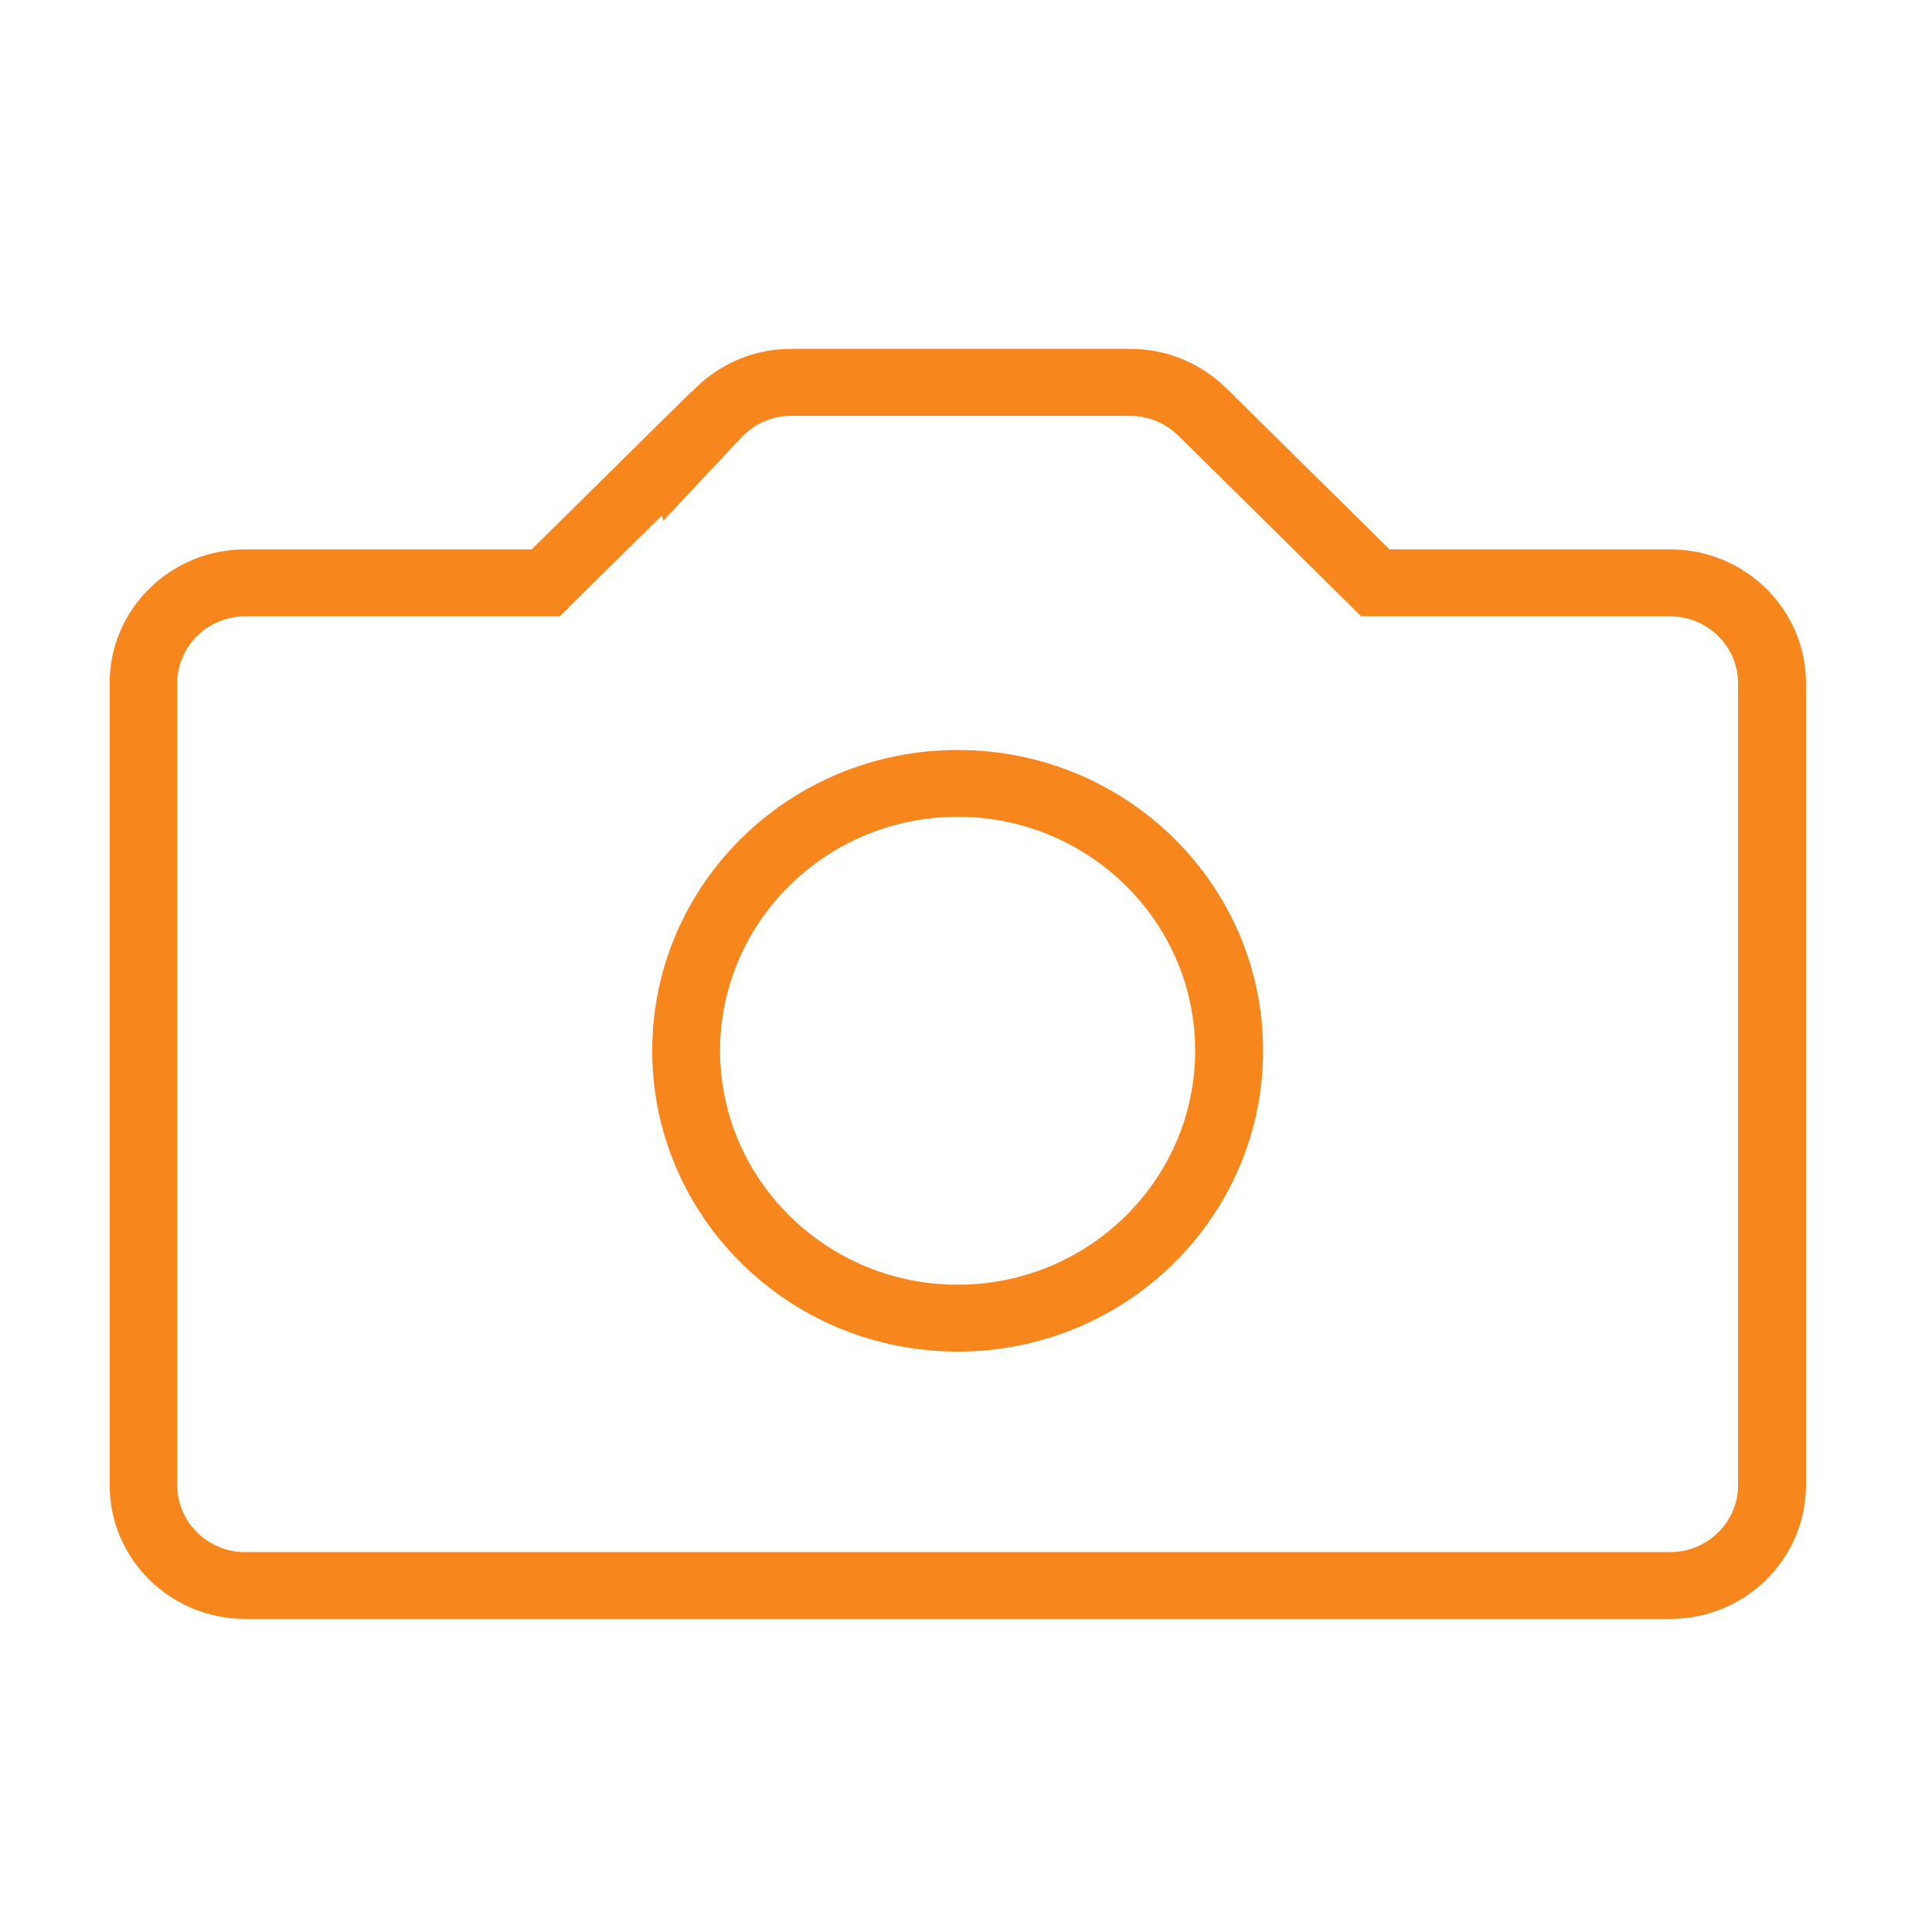
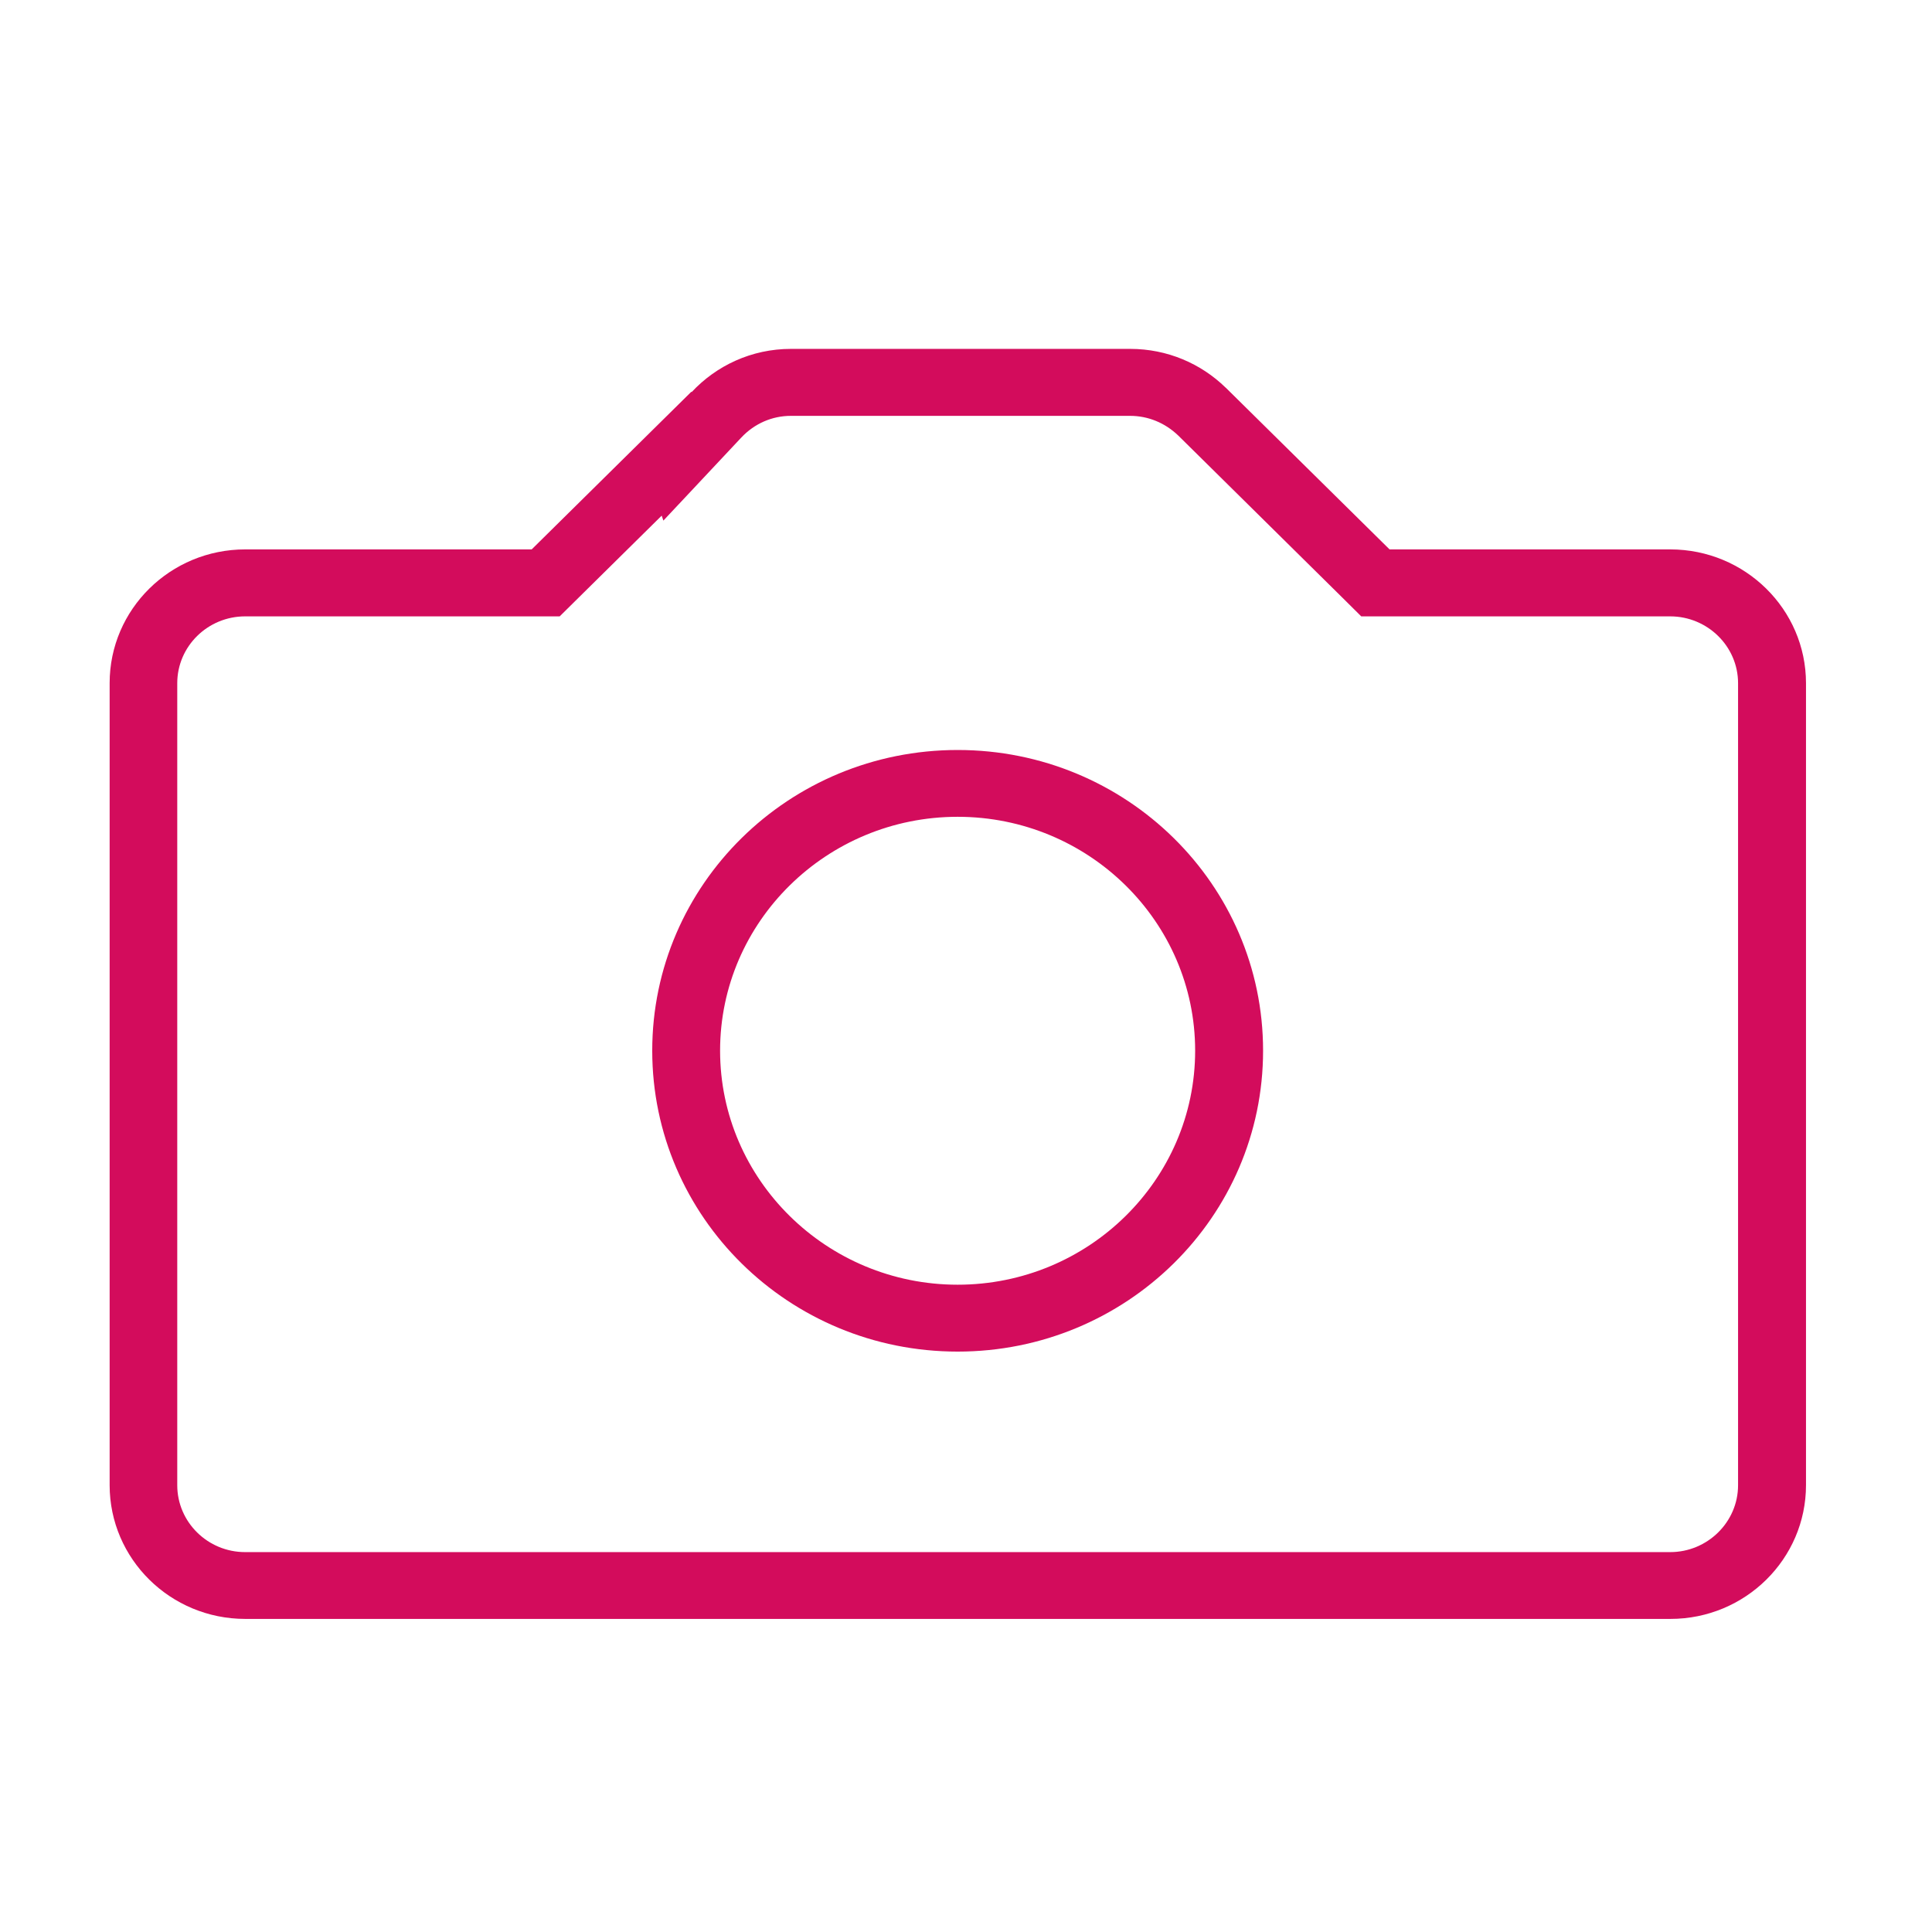
<svg xmlns="http://www.w3.org/2000/svg" version="1.1" id="Layer_1" x="0px" y="0px" width="24.088px" height="24px" viewBox="113.789 0 24.088 24" enable-background="new 113.789 0 24.088 24" xml:space="preserve" fill="#F7861C">
-   <g>
-     <path d="M134.613,6.85h-3.499l-2.035-2.009c-0.003-0.002-0.004-0.004-0.006-0.006l-0.004-0.003l0,0   c-0.306-0.298-0.725-0.482-1.189-0.482h-4.23c-0.491,0-0.93,0.209-1.238,0.539l-0.003-0.005l-1.991,1.966h-3.571   c-0.935,0-1.691,0.747-1.691,1.667v10c0,0.92,0.757,1.668,1.691,1.668h17.768c0.934,0,1.691-0.748,1.691-1.668v-10   C136.305,7.597,135.547,6.85,134.613,6.85z M135.459,18.518c0,0.459-0.381,0.834-0.846,0.834h-17.768   c-0.466,0-0.846-0.374-0.846-0.834v-10c0-0.459,0.38-0.833,0.846-0.833h3.571h0.351l0.248-0.245l1.024-1.011l0.021,0.062   l0.971-1.035c0.164-0.175,0.385-0.271,0.618-0.271h4.23c0.223,0,0.435,0.086,0.602,0.247l2.033,2.008l0.247,0.245h0.353h3.499   c0.465,0,0.846,0.374,0.846,0.833V18.518L135.459,18.518z" />
-     <path d="M125.729,9.351c-2.104,0-3.808,1.678-3.808,3.749c0,2.072,1.703,3.752,3.808,3.752c2.104,0,3.808-1.68,3.808-3.752   C129.537,11.028,127.833,9.351,125.729,9.351z M125.729,16.018c-1.633,0-2.962-1.31-2.962-2.918s1.329-2.916,2.962-2.916   s2.961,1.307,2.961,2.916S127.362,16.018,125.729,16.018z" />
+   <defs id="defs8202" />
+   <g id="g8197">
+     <path d="M134.613,6.85h-3.499l-2.035-2.009c-0.003-0.002-0.004-0.004-0.006-0.006l-0.004-0.003l0,0   c-0.306-0.298-0.725-0.482-1.189-0.482h-4.23c-0.491,0-0.93,0.209-1.238,0.539l-0.003-0.005l-1.991,1.966h-3.571   c-0.935,0-1.691,0.747-1.691,1.667v10c0,0.92,0.757,1.668,1.691,1.668h17.768c0.934,0,1.691-0.748,1.691-1.668v-10   C136.305,7.597,135.547,6.85,134.613,6.85z M135.459,18.518c0,0.459-0.381,0.834-0.846,0.834h-17.768   c-0.466,0-0.846-0.374-0.846-0.834v-10c0-0.459,0.38-0.833,0.846-0.833h3.571h0.351l0.248-0.245l1.024-1.011l0.021,0.062   l0.971-1.035c0.164-0.175,0.385-0.271,0.618-0.271h4.23c0.223,0,0.435,0.086,0.602,0.247l2.033,2.008l0.247,0.245h0.353h3.499   c0.465,0,0.846,0.374,0.846,0.833V18.518L135.459,18.518z" id="path8193" style="fill:#d30c5c;fill-opacity:1" />
+     <path d="M125.729,9.351c-2.104,0-3.808,1.678-3.808,3.749c0,2.072,1.703,3.752,3.808,3.752c2.104,0,3.808-1.68,3.808-3.752   C129.537,11.028,127.833,9.351,125.729,9.351z M125.729,16.018c-1.633,0-2.962-1.31-2.962-2.918s1.329-2.916,2.962-2.916   s2.961,1.307,2.961,2.916S127.362,16.018,125.729,16.018z" id="path8195" style="fill:#d30c5c;fill-opacity:1" />
  </g>
</svg>
